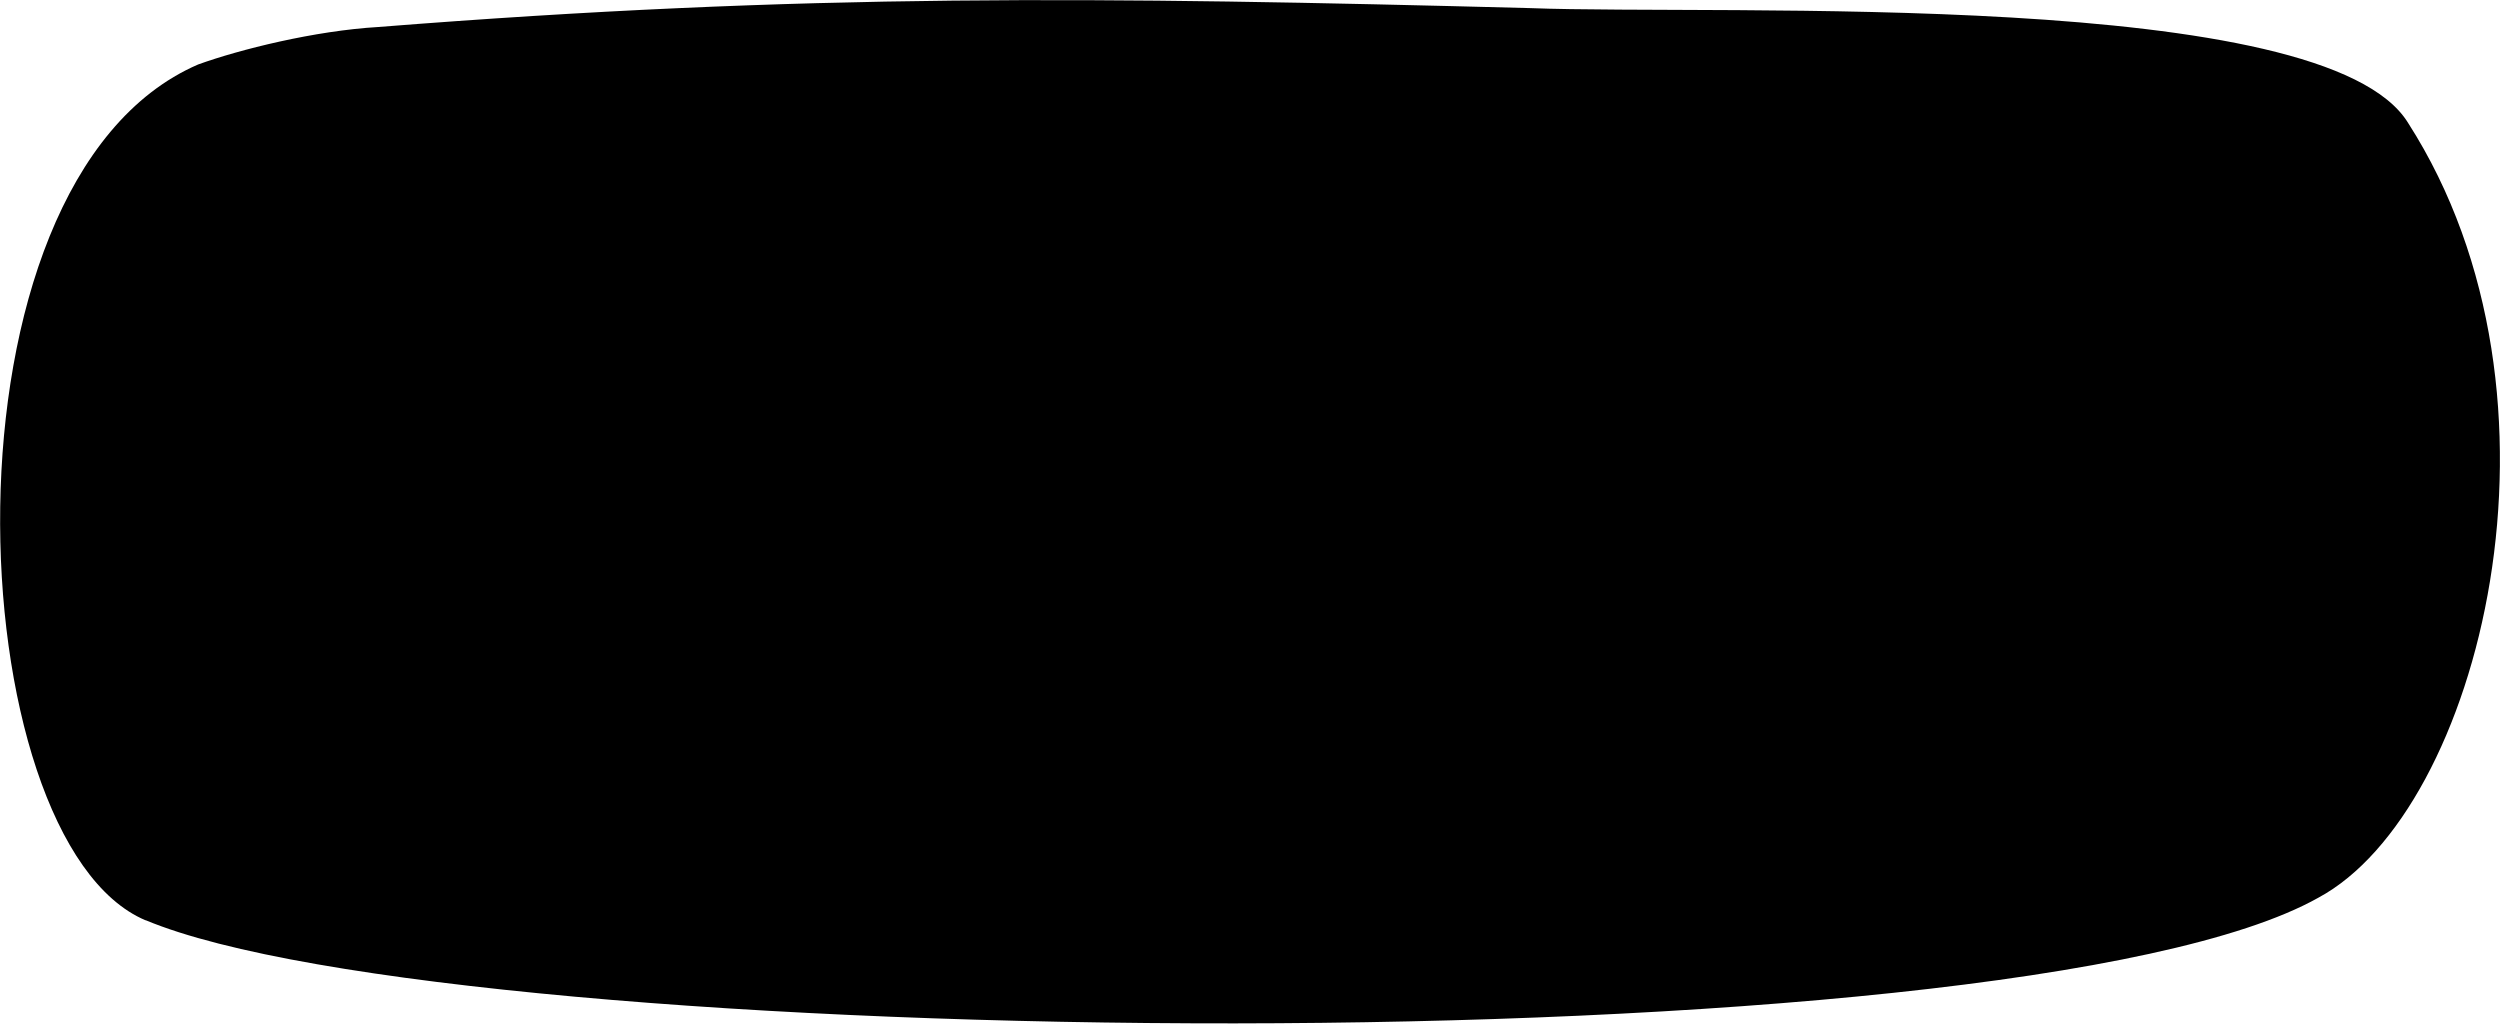
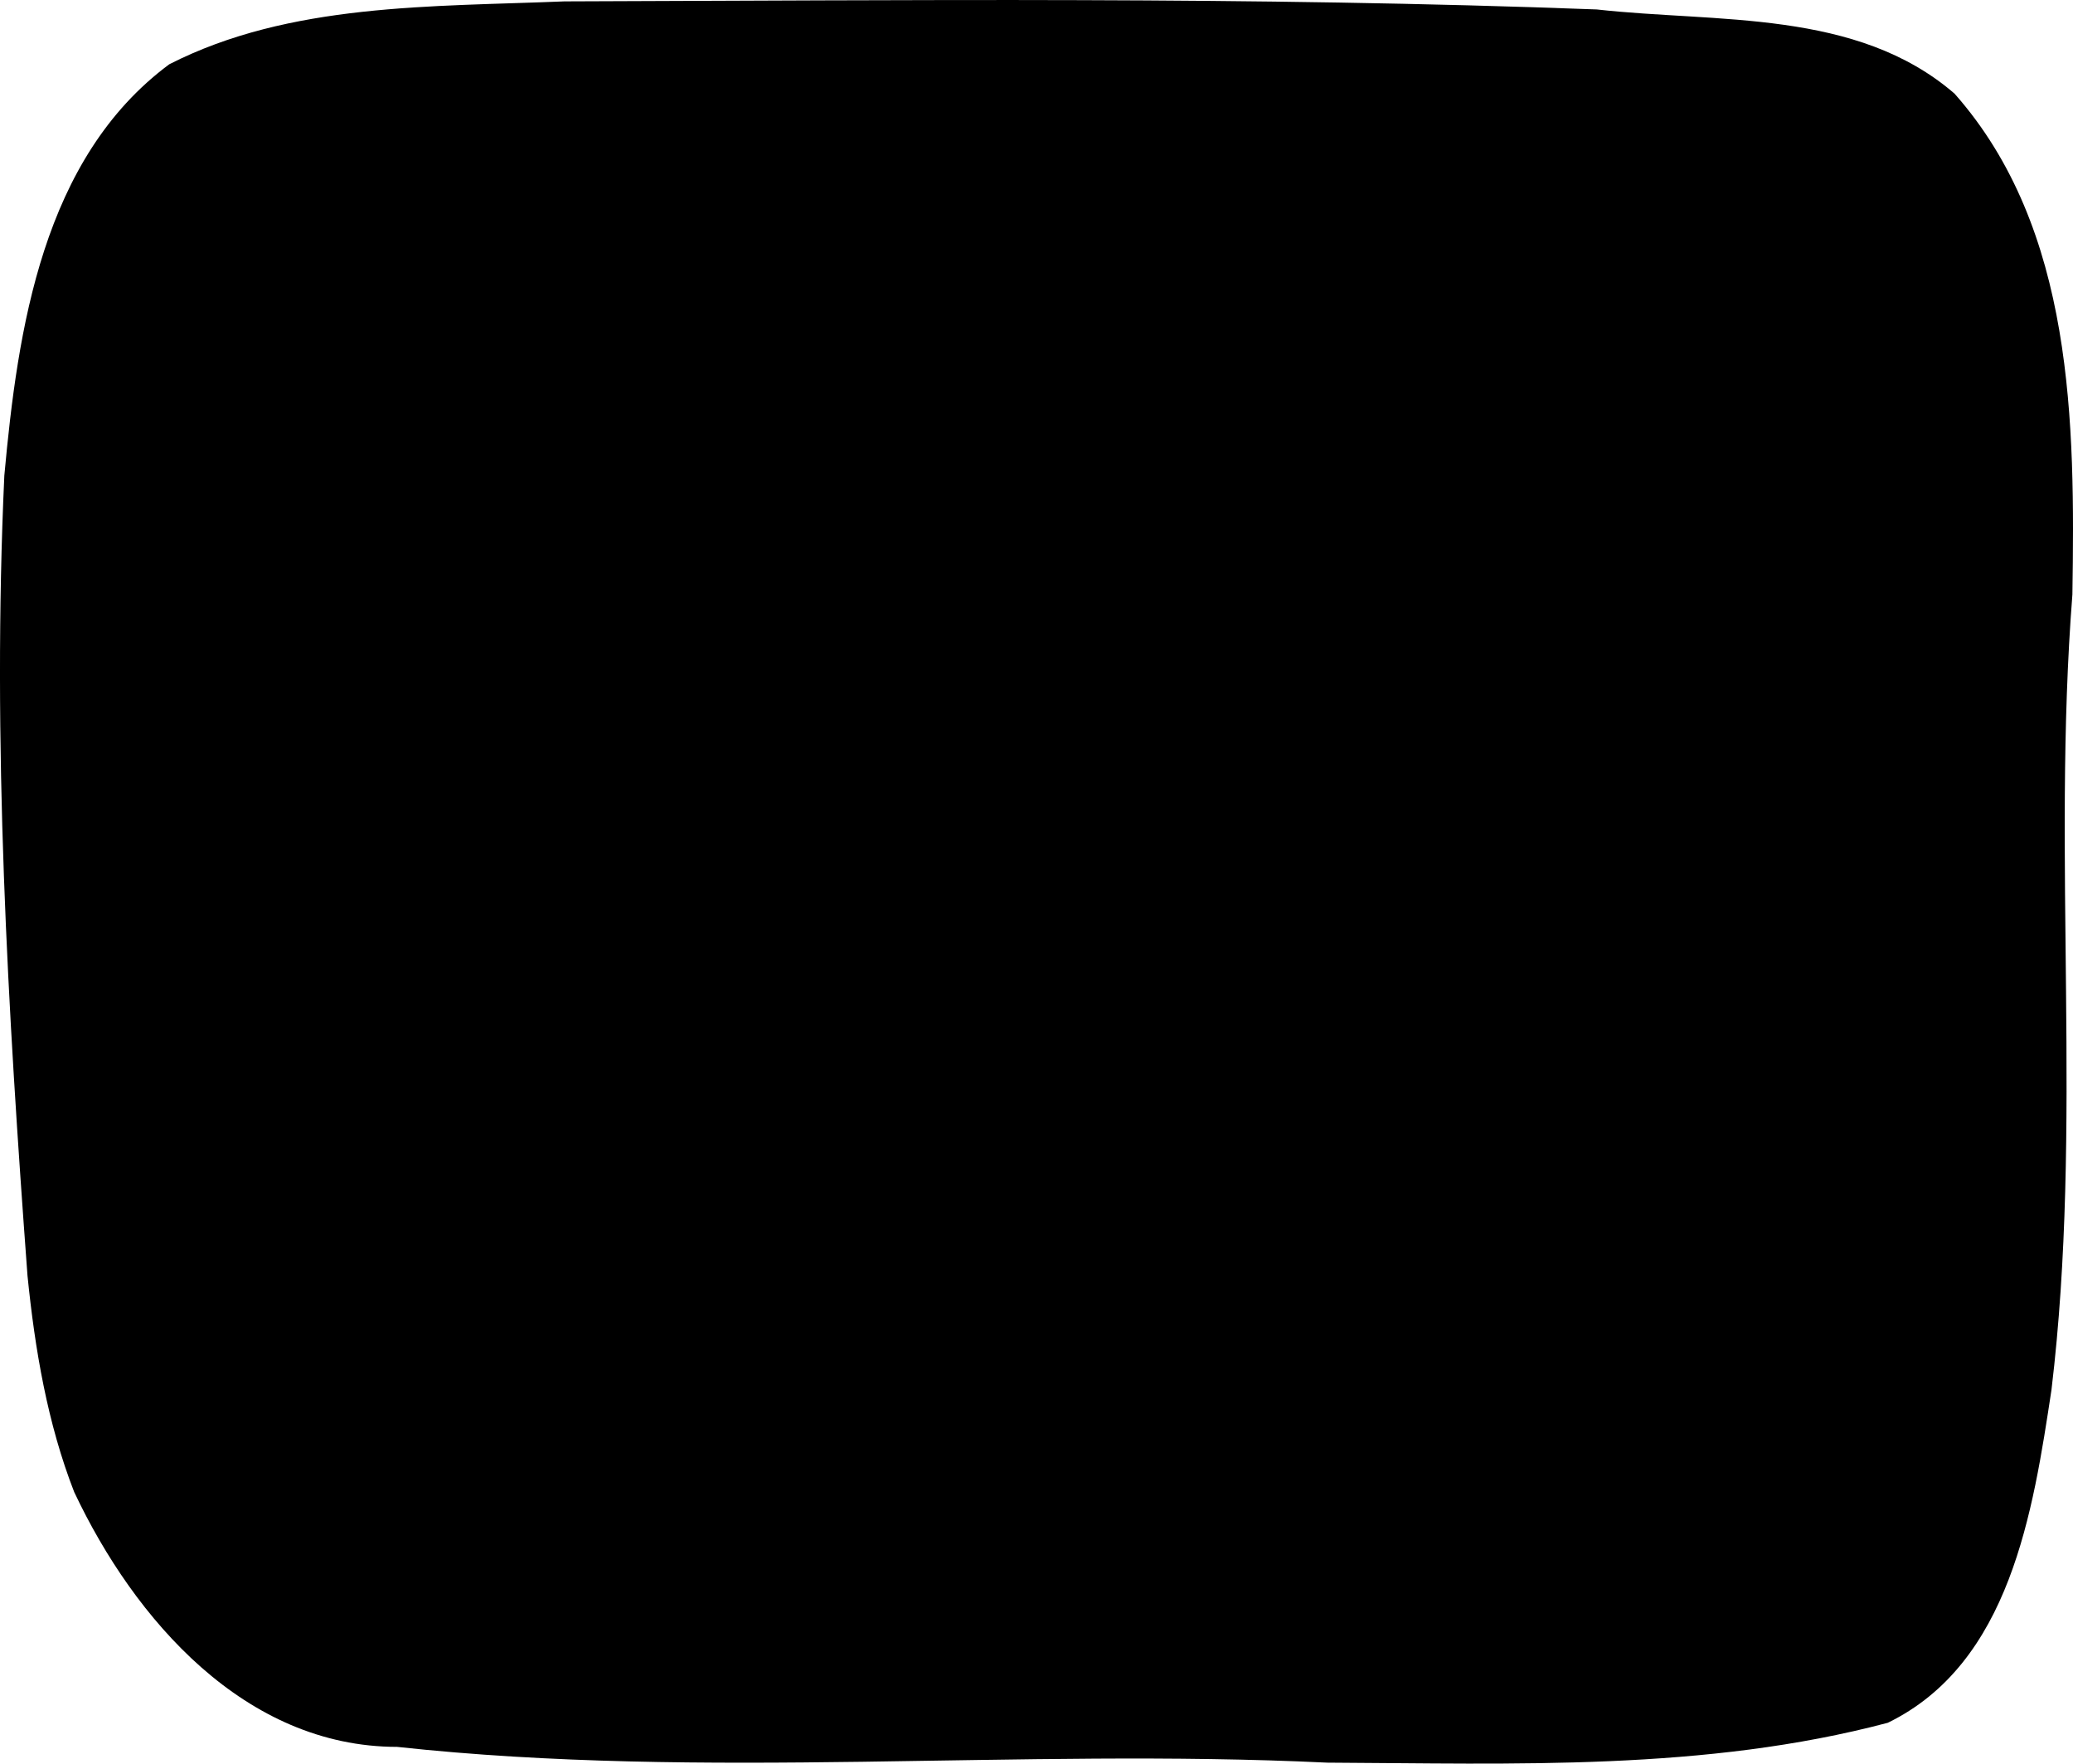
- <svg xmlns="http://www.w3.org/2000/svg" width="63.003" height="25.79" preserveAspectRatio="none" viewBox="0 0 16.67 6.824">
-   <path d="M.971 6.136c2.103.88 12.435 1.005 14.488-.15 1.077-.579 1.775-3.33.599-5.165-.551-.905-4.555-.717-5.858-.767-2.88-.075-4.822-.1-7.677.126-.425.025-.926.15-1.202.25C-.48 1.21-.28 5.609.971 6.137z" fill-rule="evenodd" />
+ <svg xmlns="http://www.w3.org/2000/svg" width="119.36" height="101.53" preserveAspectRatio="none" version="1.1" viewBox="0 0 31.583 26.865">
+   <path d="m1.132 22.731c.916 1.94 2.601 3.878 4.919 3.879 4.709.511 9.449.014 14.17.24 2.85.014 5.762.129 8.54-.607 1.866-.908 2.213-3.22 2.494-5.071.483-4.024.003-8.084.319-12.118.04-2.603.028-5.566-1.796-7.628-1.494-1.29-3.615-1.076-5.45-1.282-5.24-.198-10.486-.139-15.728-.123-2.018.084-4.184.021-6.021.958-1.93 1.431-2.309 4.034-2.513 6.266-.187 4.063.052 8.136.353 12.188.113 1.12.303 2.249.713 3.299z" fill-rule="evenodd" />
</svg>
